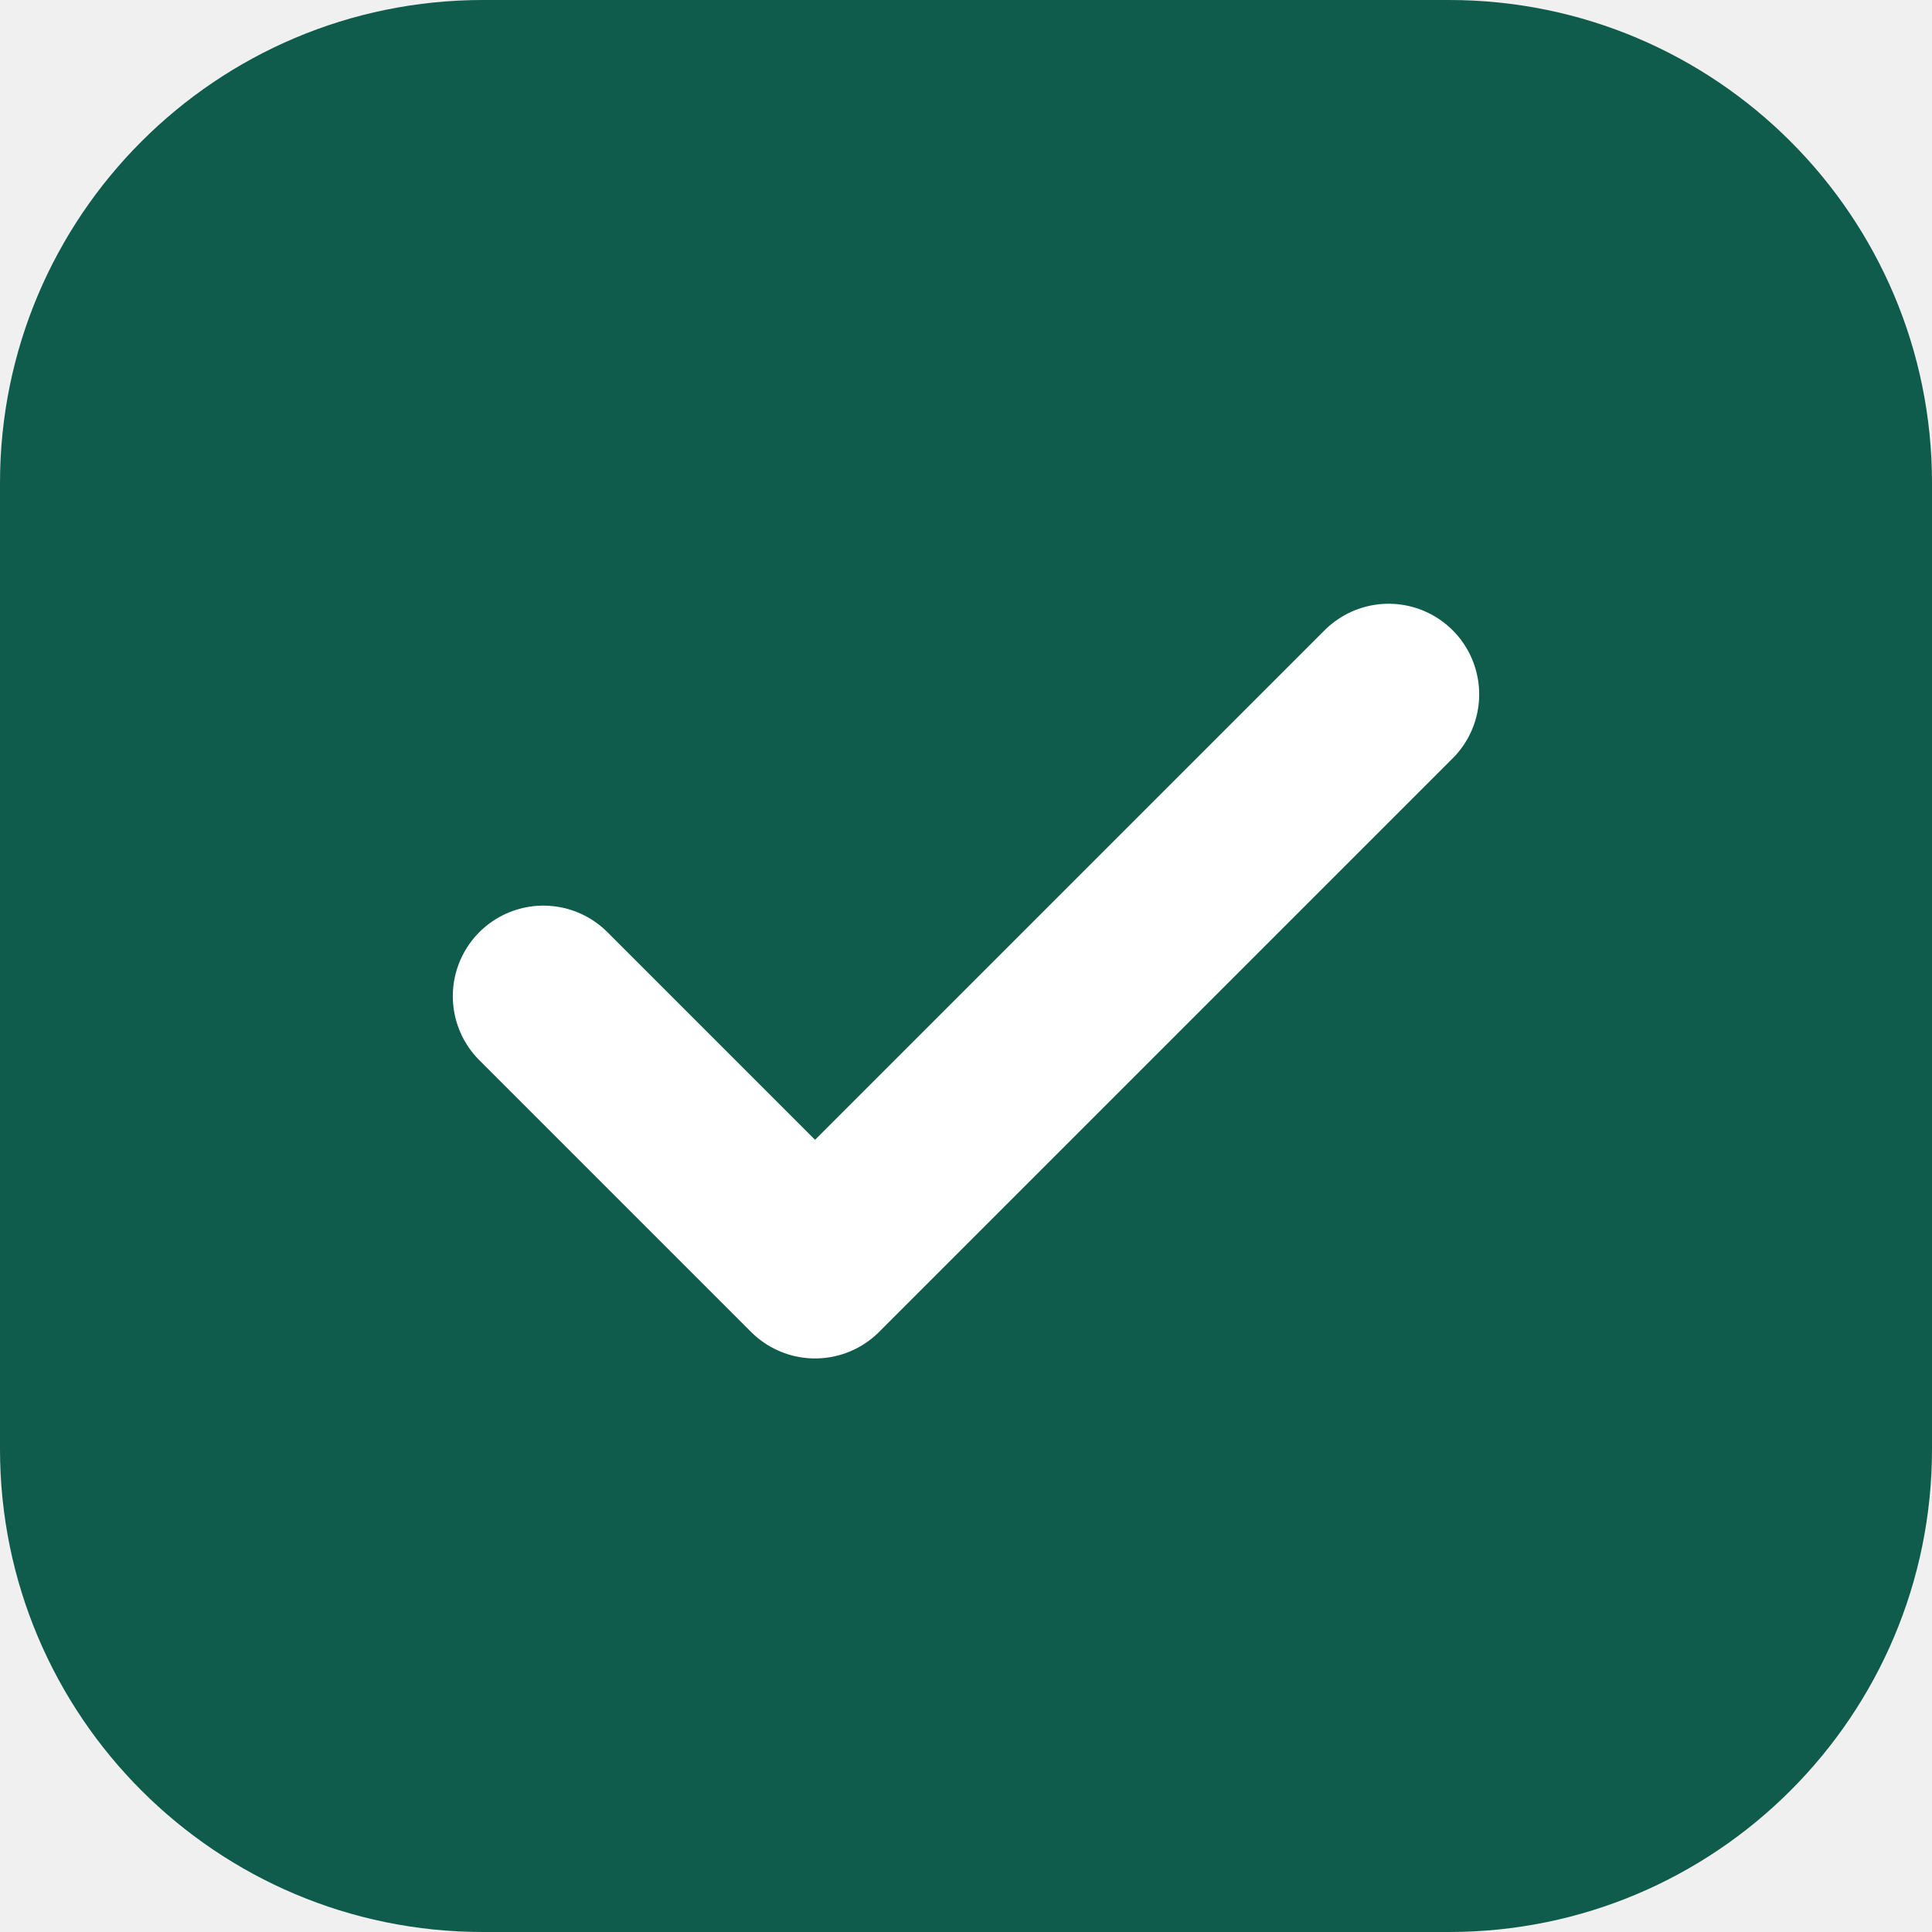
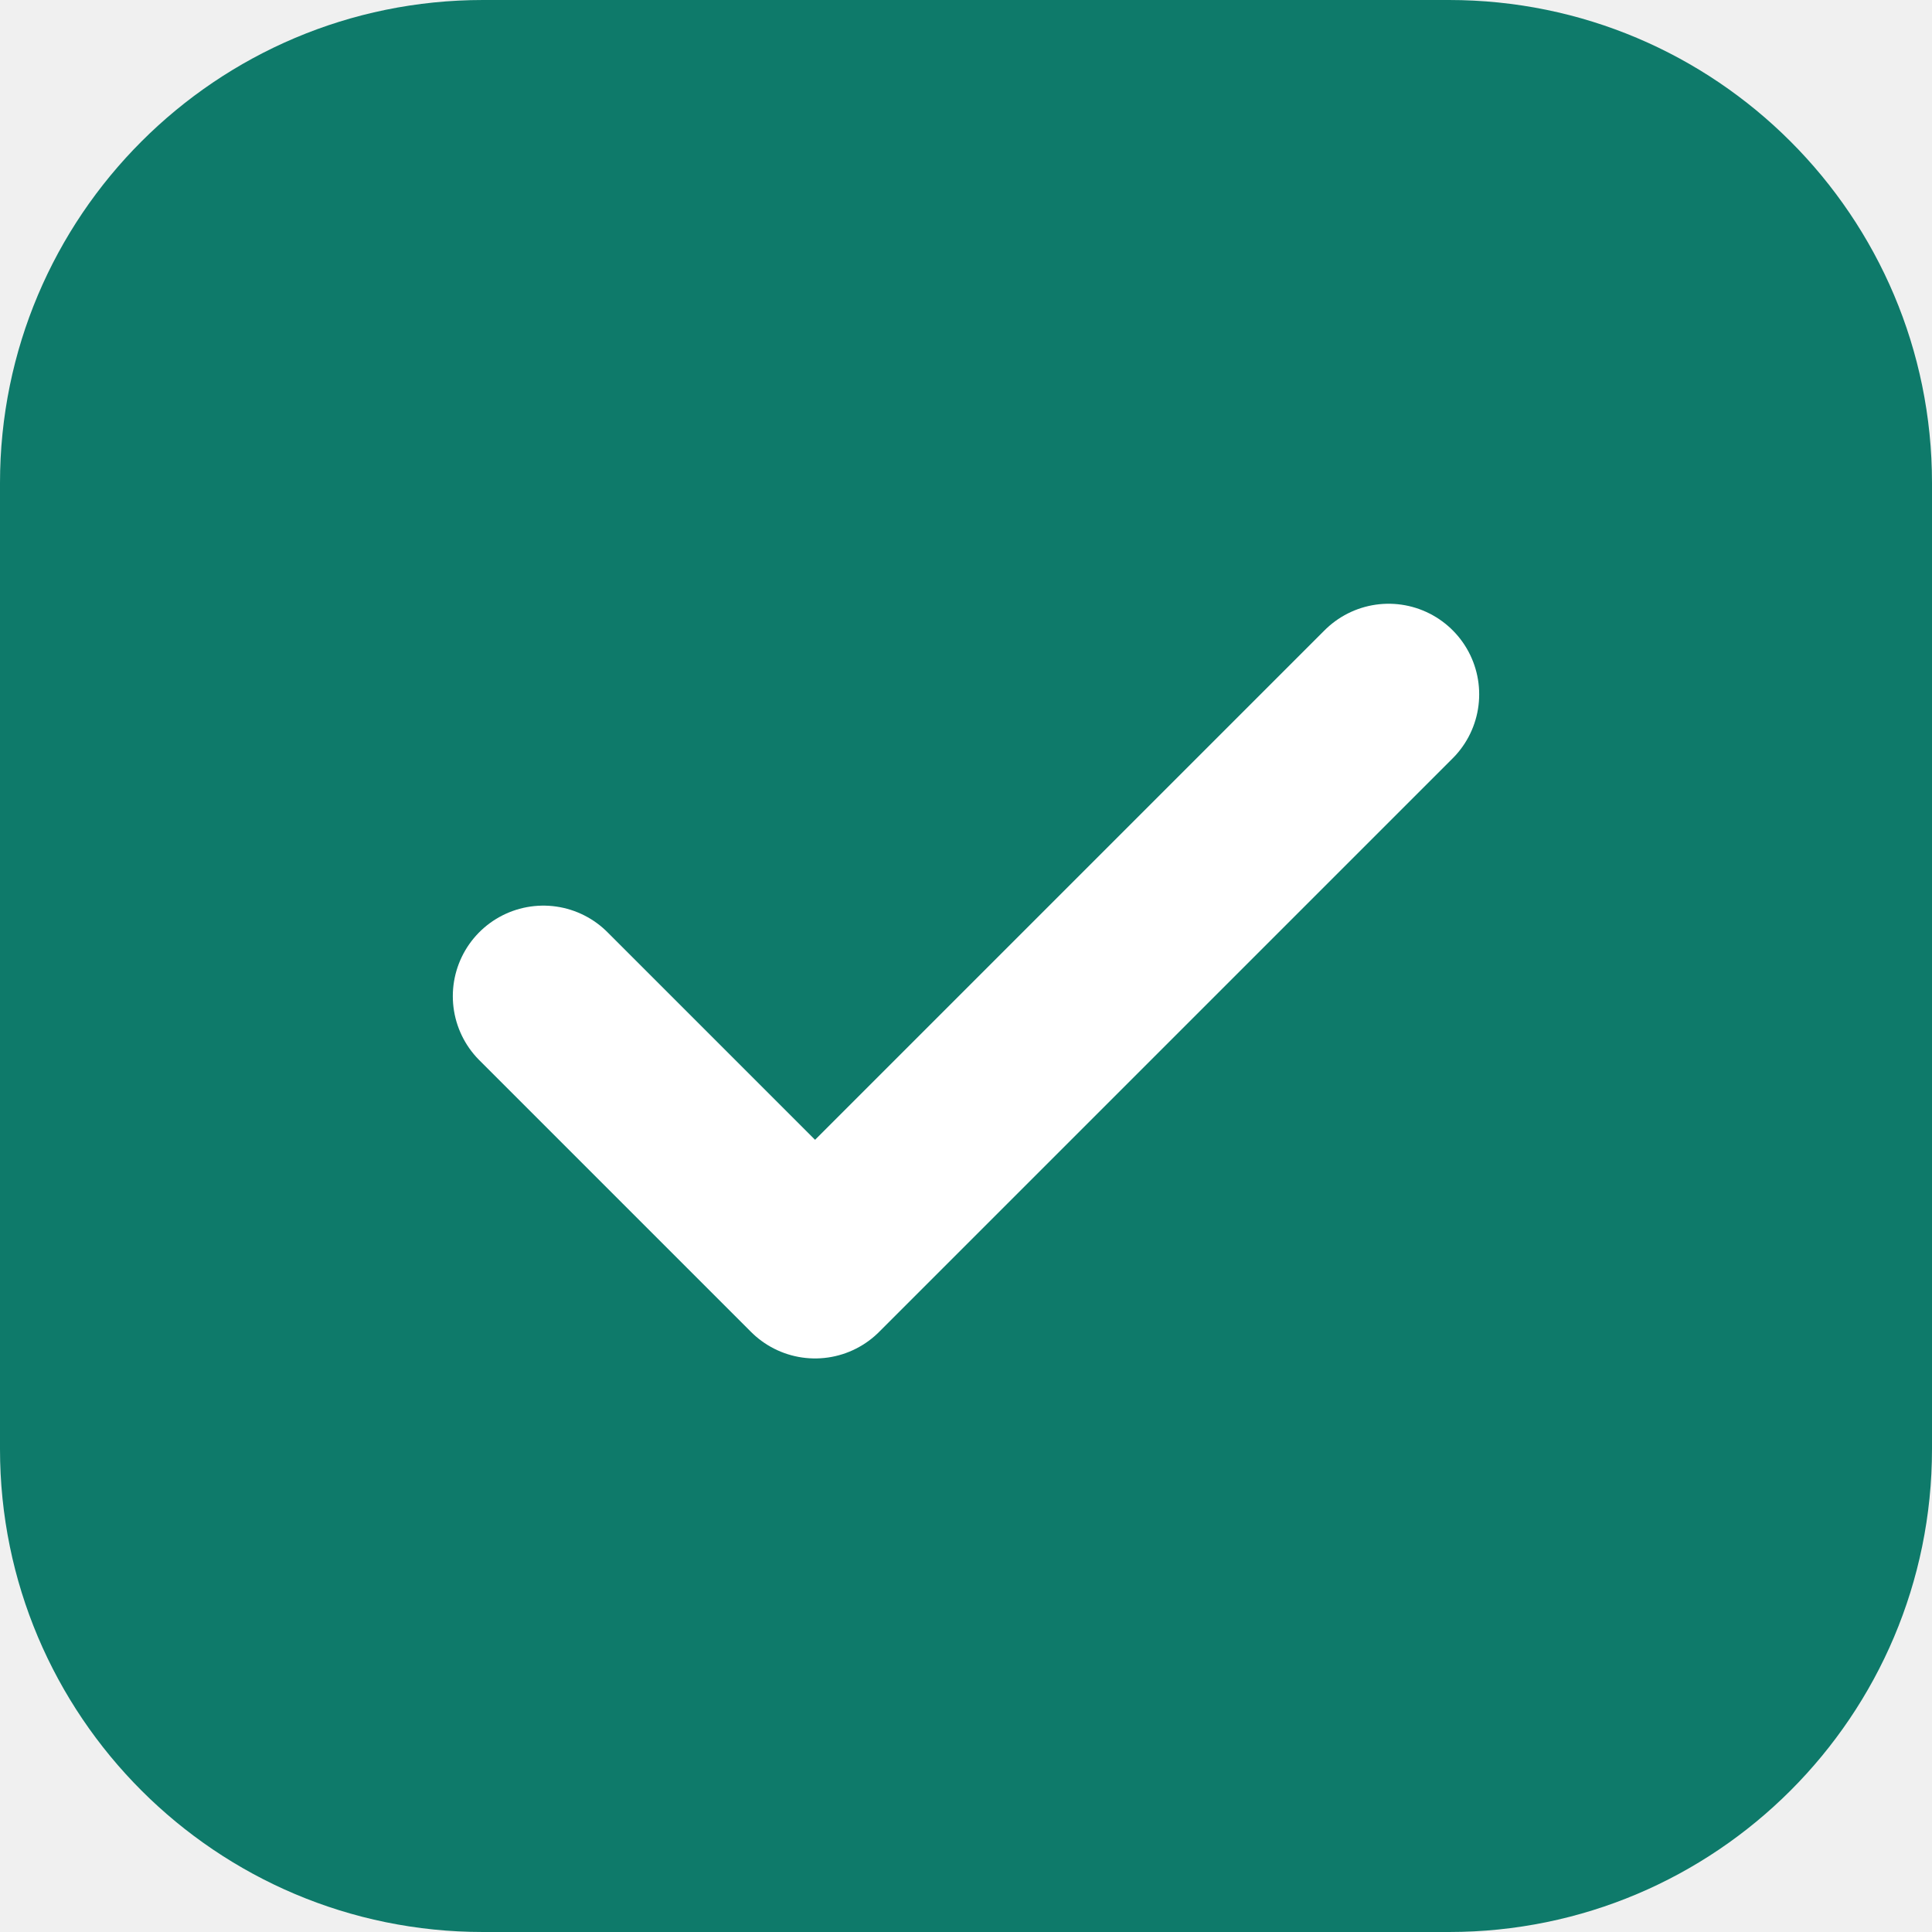
<svg xmlns="http://www.w3.org/2000/svg" viewBox="0 0 32 32">
-   <rect width="32" height="32" rx="8" fill="#0F5B4C" />
+   <rect width="32" height="32" rx="8" fill="#0E7A6A" />
  <path d="M9 16.5l4.5 4.5L23 11.5" fill="none" stroke="#fff" stroke-width="3" stroke-linecap="round" stroke-linejoin="round" />
</svg>
